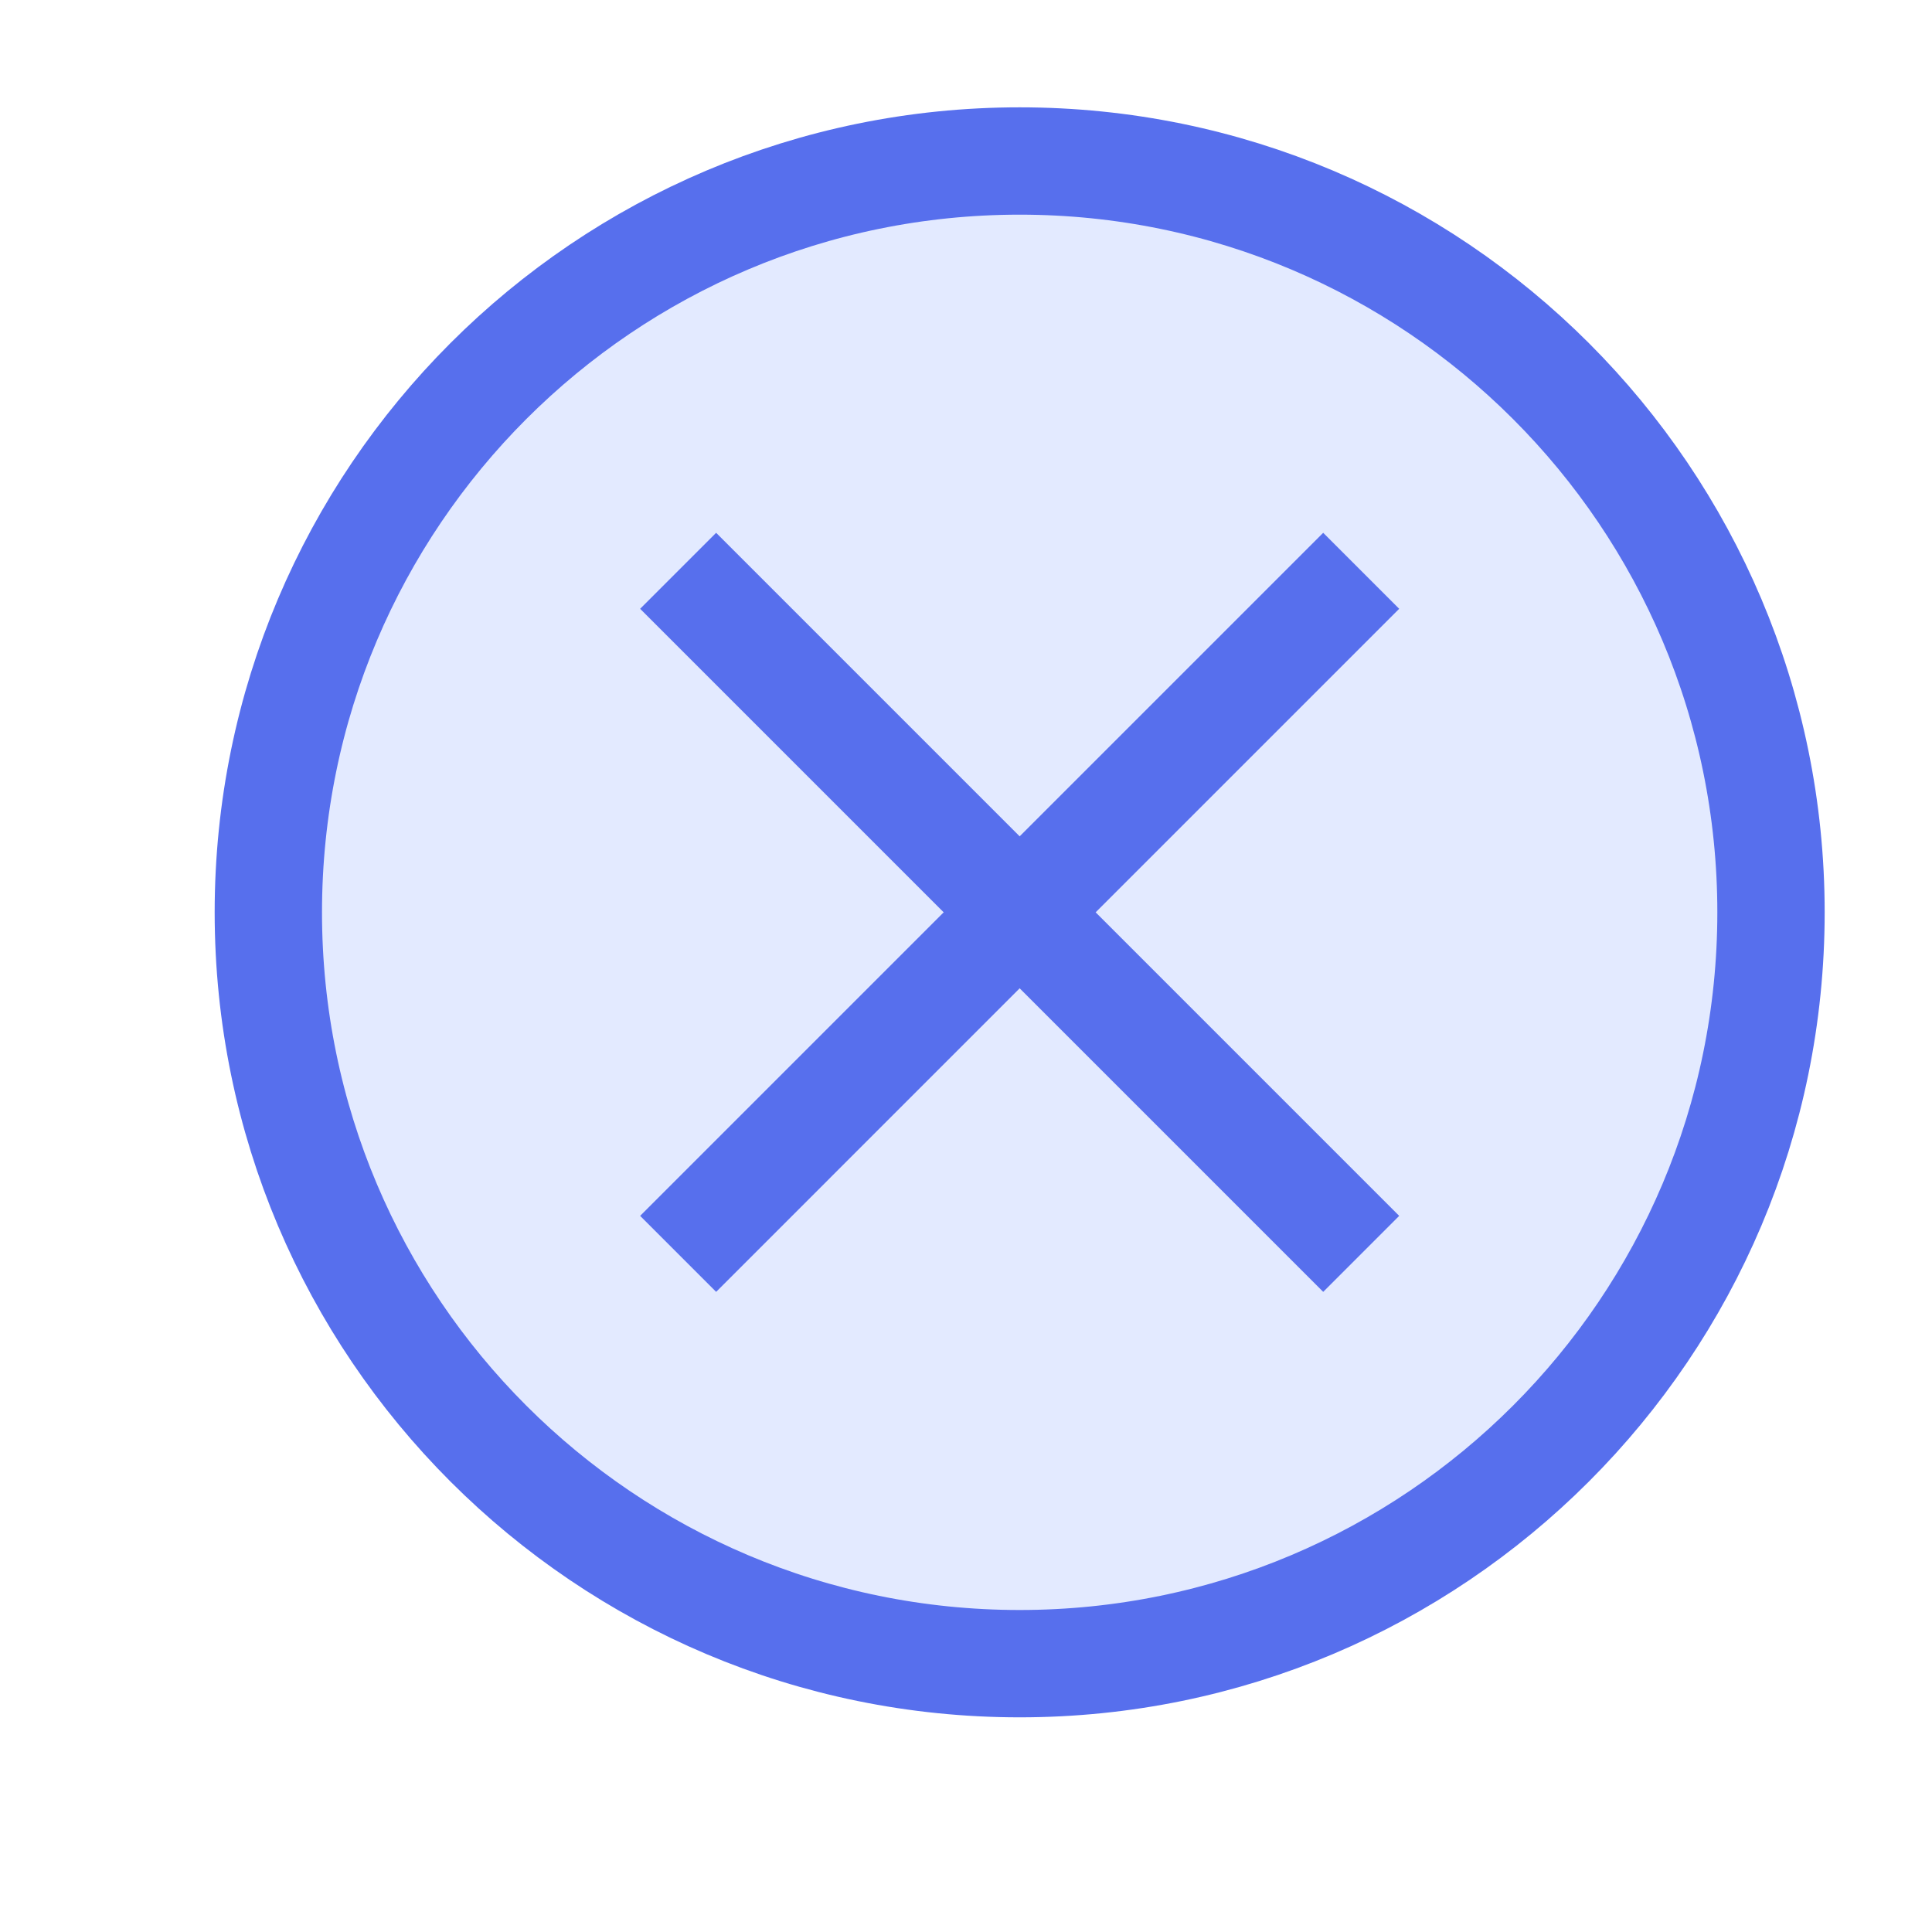
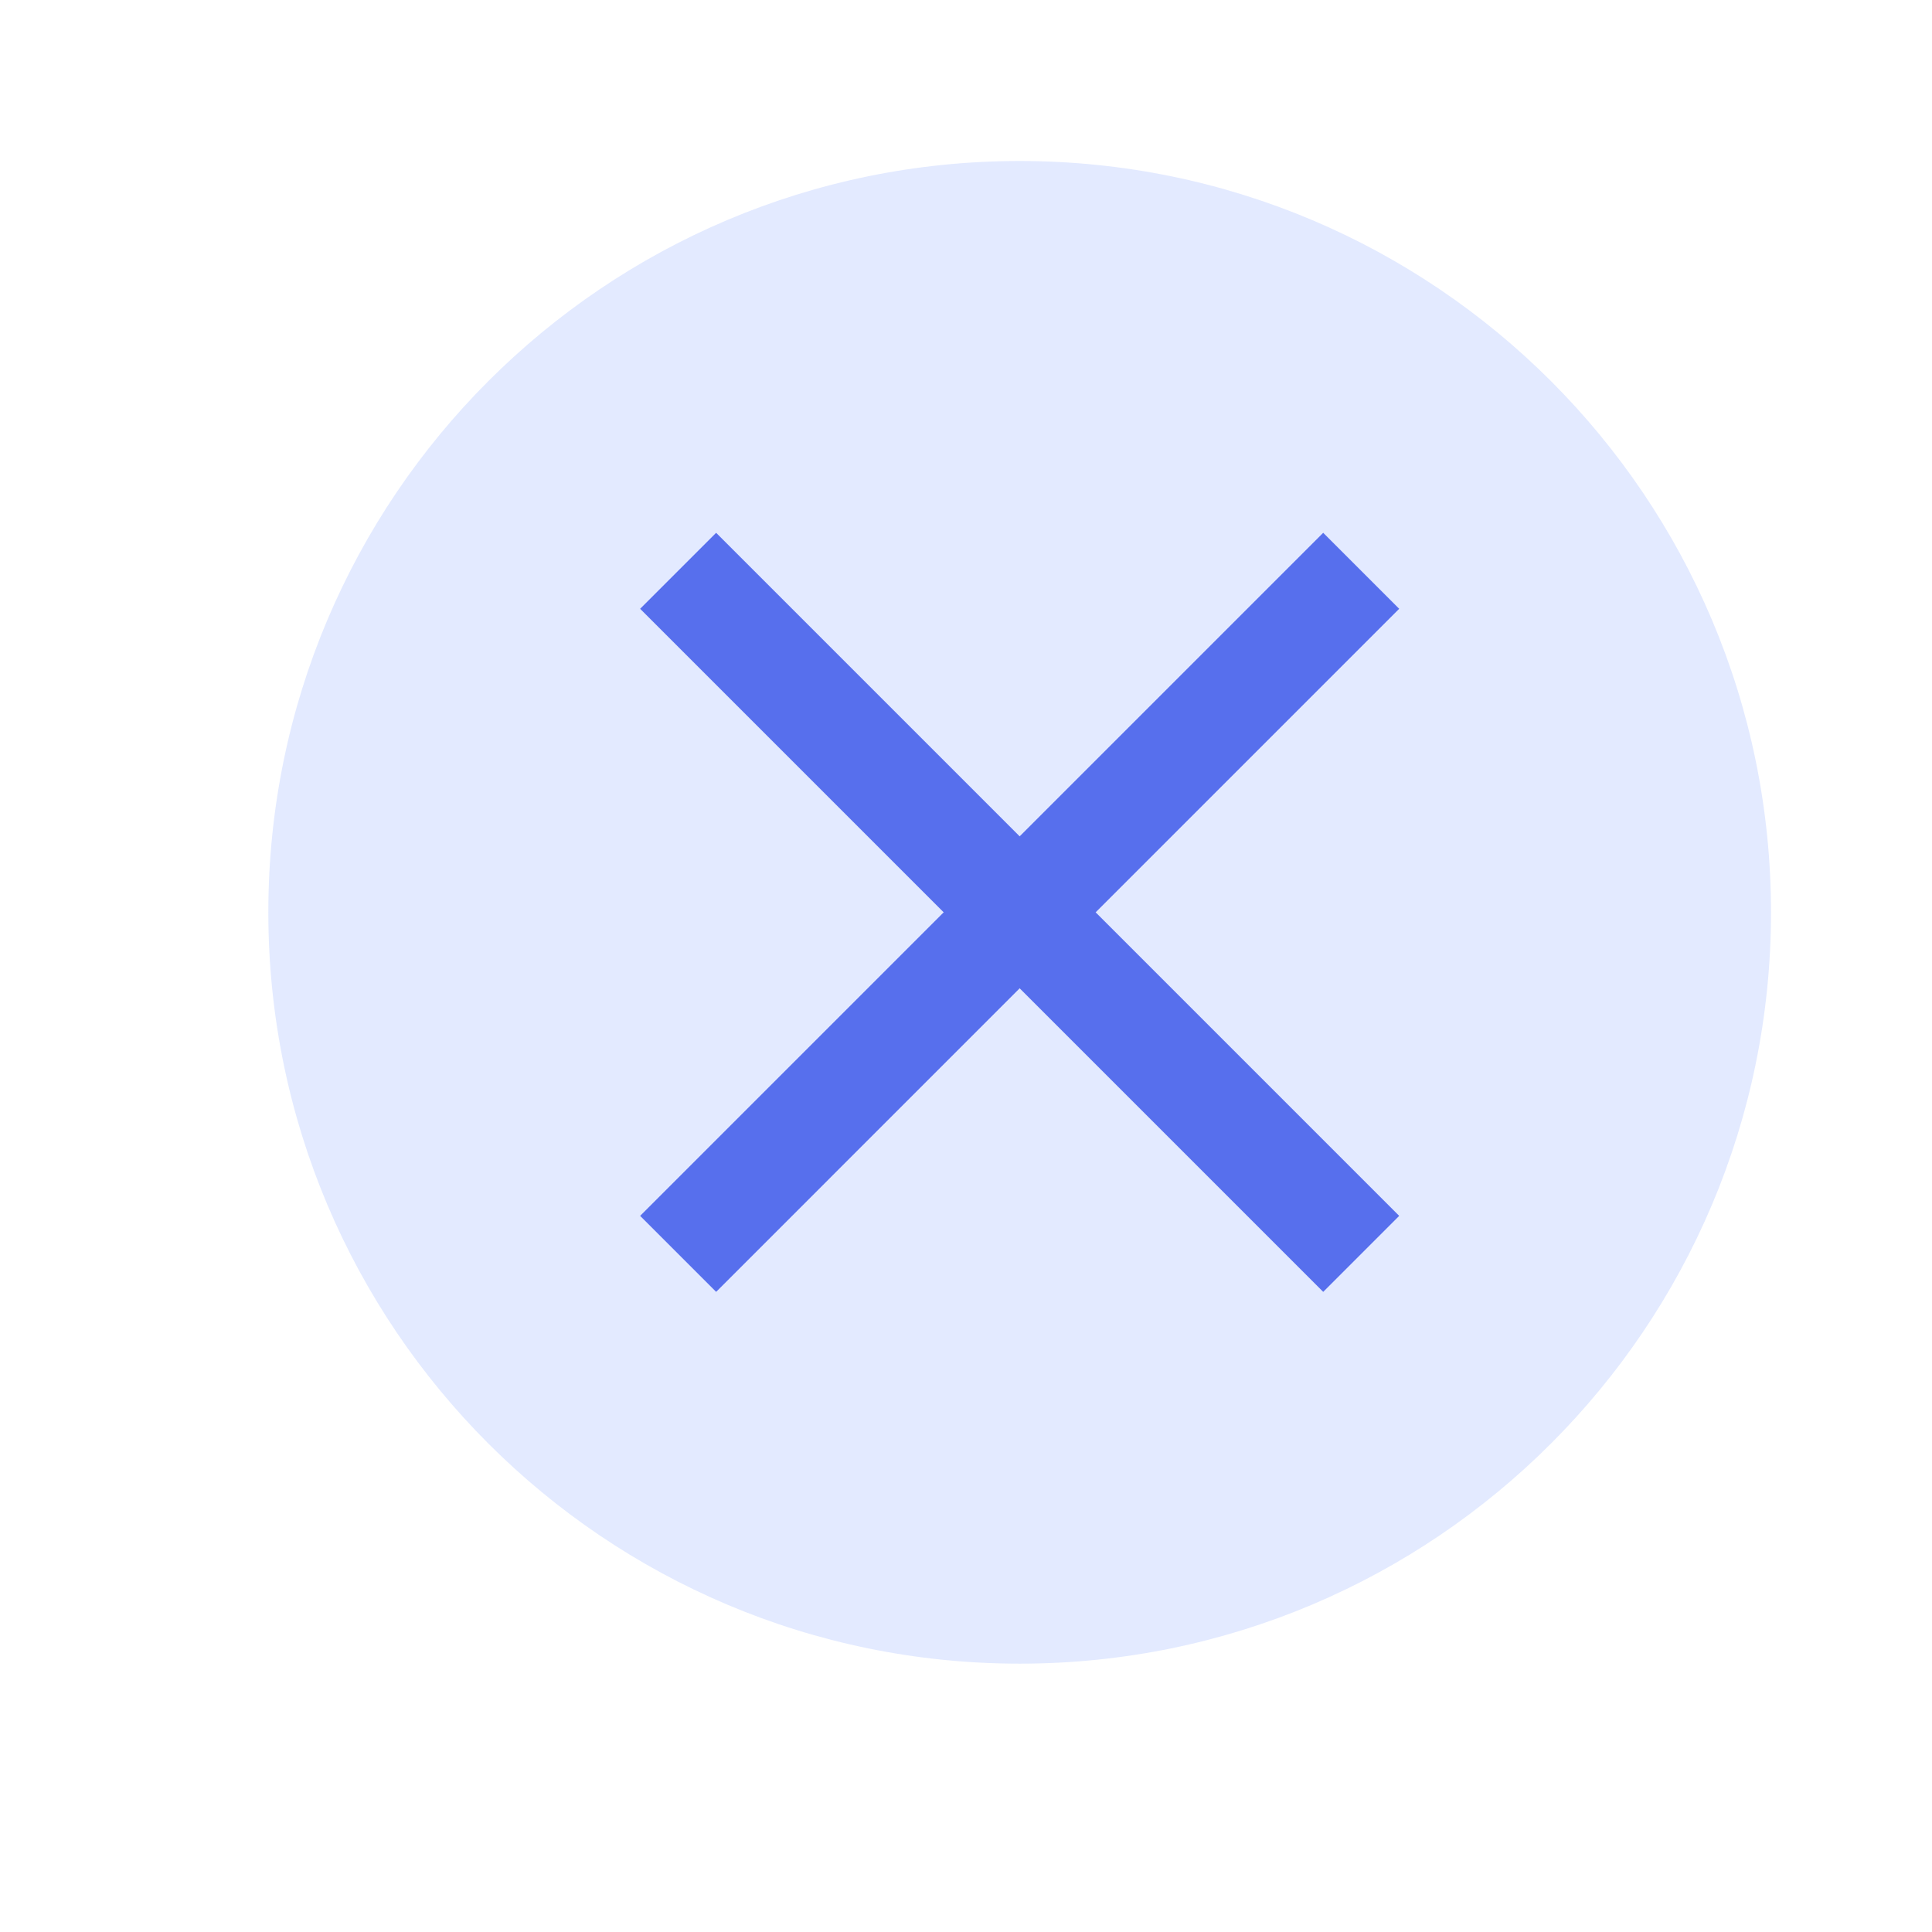
<svg xmlns="http://www.w3.org/2000/svg" width="18" height="18" viewBox="0 0 18 18">
  <g fill="none" fill-rule="nonzero">
-     <circle class="fill stroke" cx="7.5" cy="7.5" r="7" fill="#7699FF" fill-opacity=".2" stroke="#576FED" transform="translate(2 1)" />
+     <circle class="fill stroke" cx="7.5" cy="7.5" r="7" fill="#7699FF" fill-opacity=".2" transform="translate(2 1)" />
    <g fill="#576FED">
      <path class="fill" d="M12.328 4.964l.708.708-6.364 6.364-.708-.708z" />
      <path class="fill" d="M13.036 11.328l-.708.708-6.364-6.364.708-.708z" />
    </g>
  </g>
</svg>
